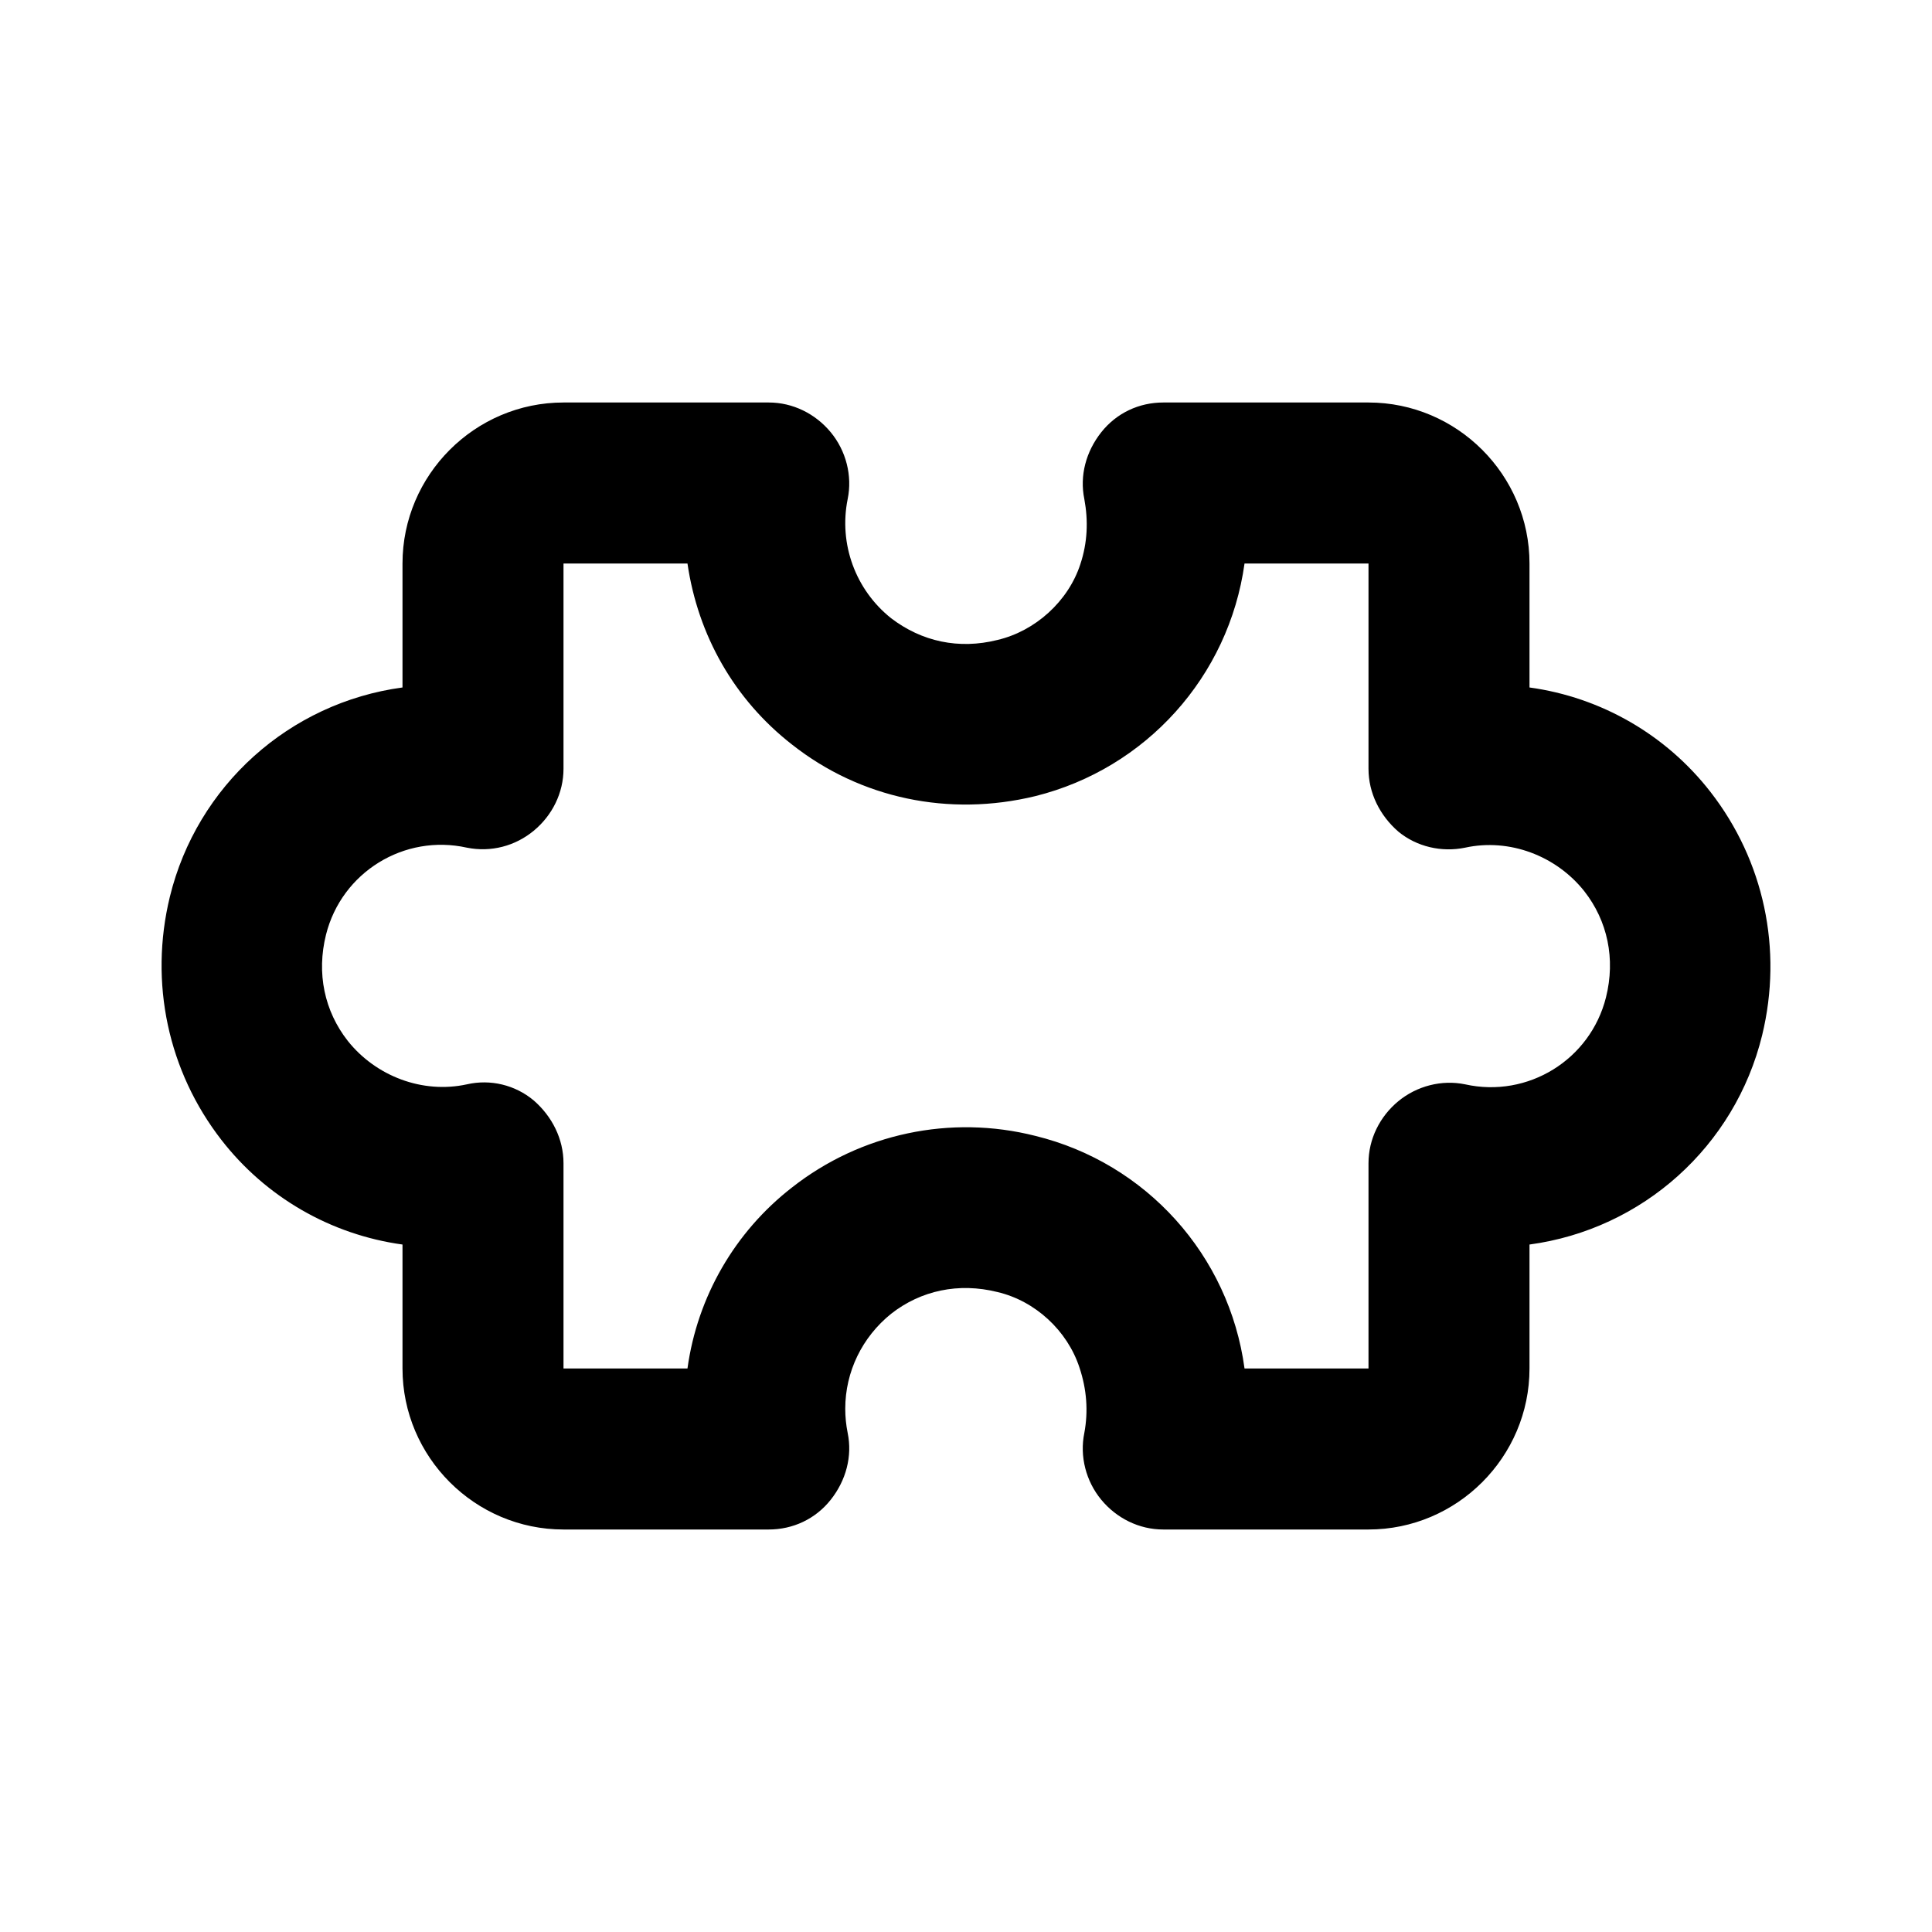
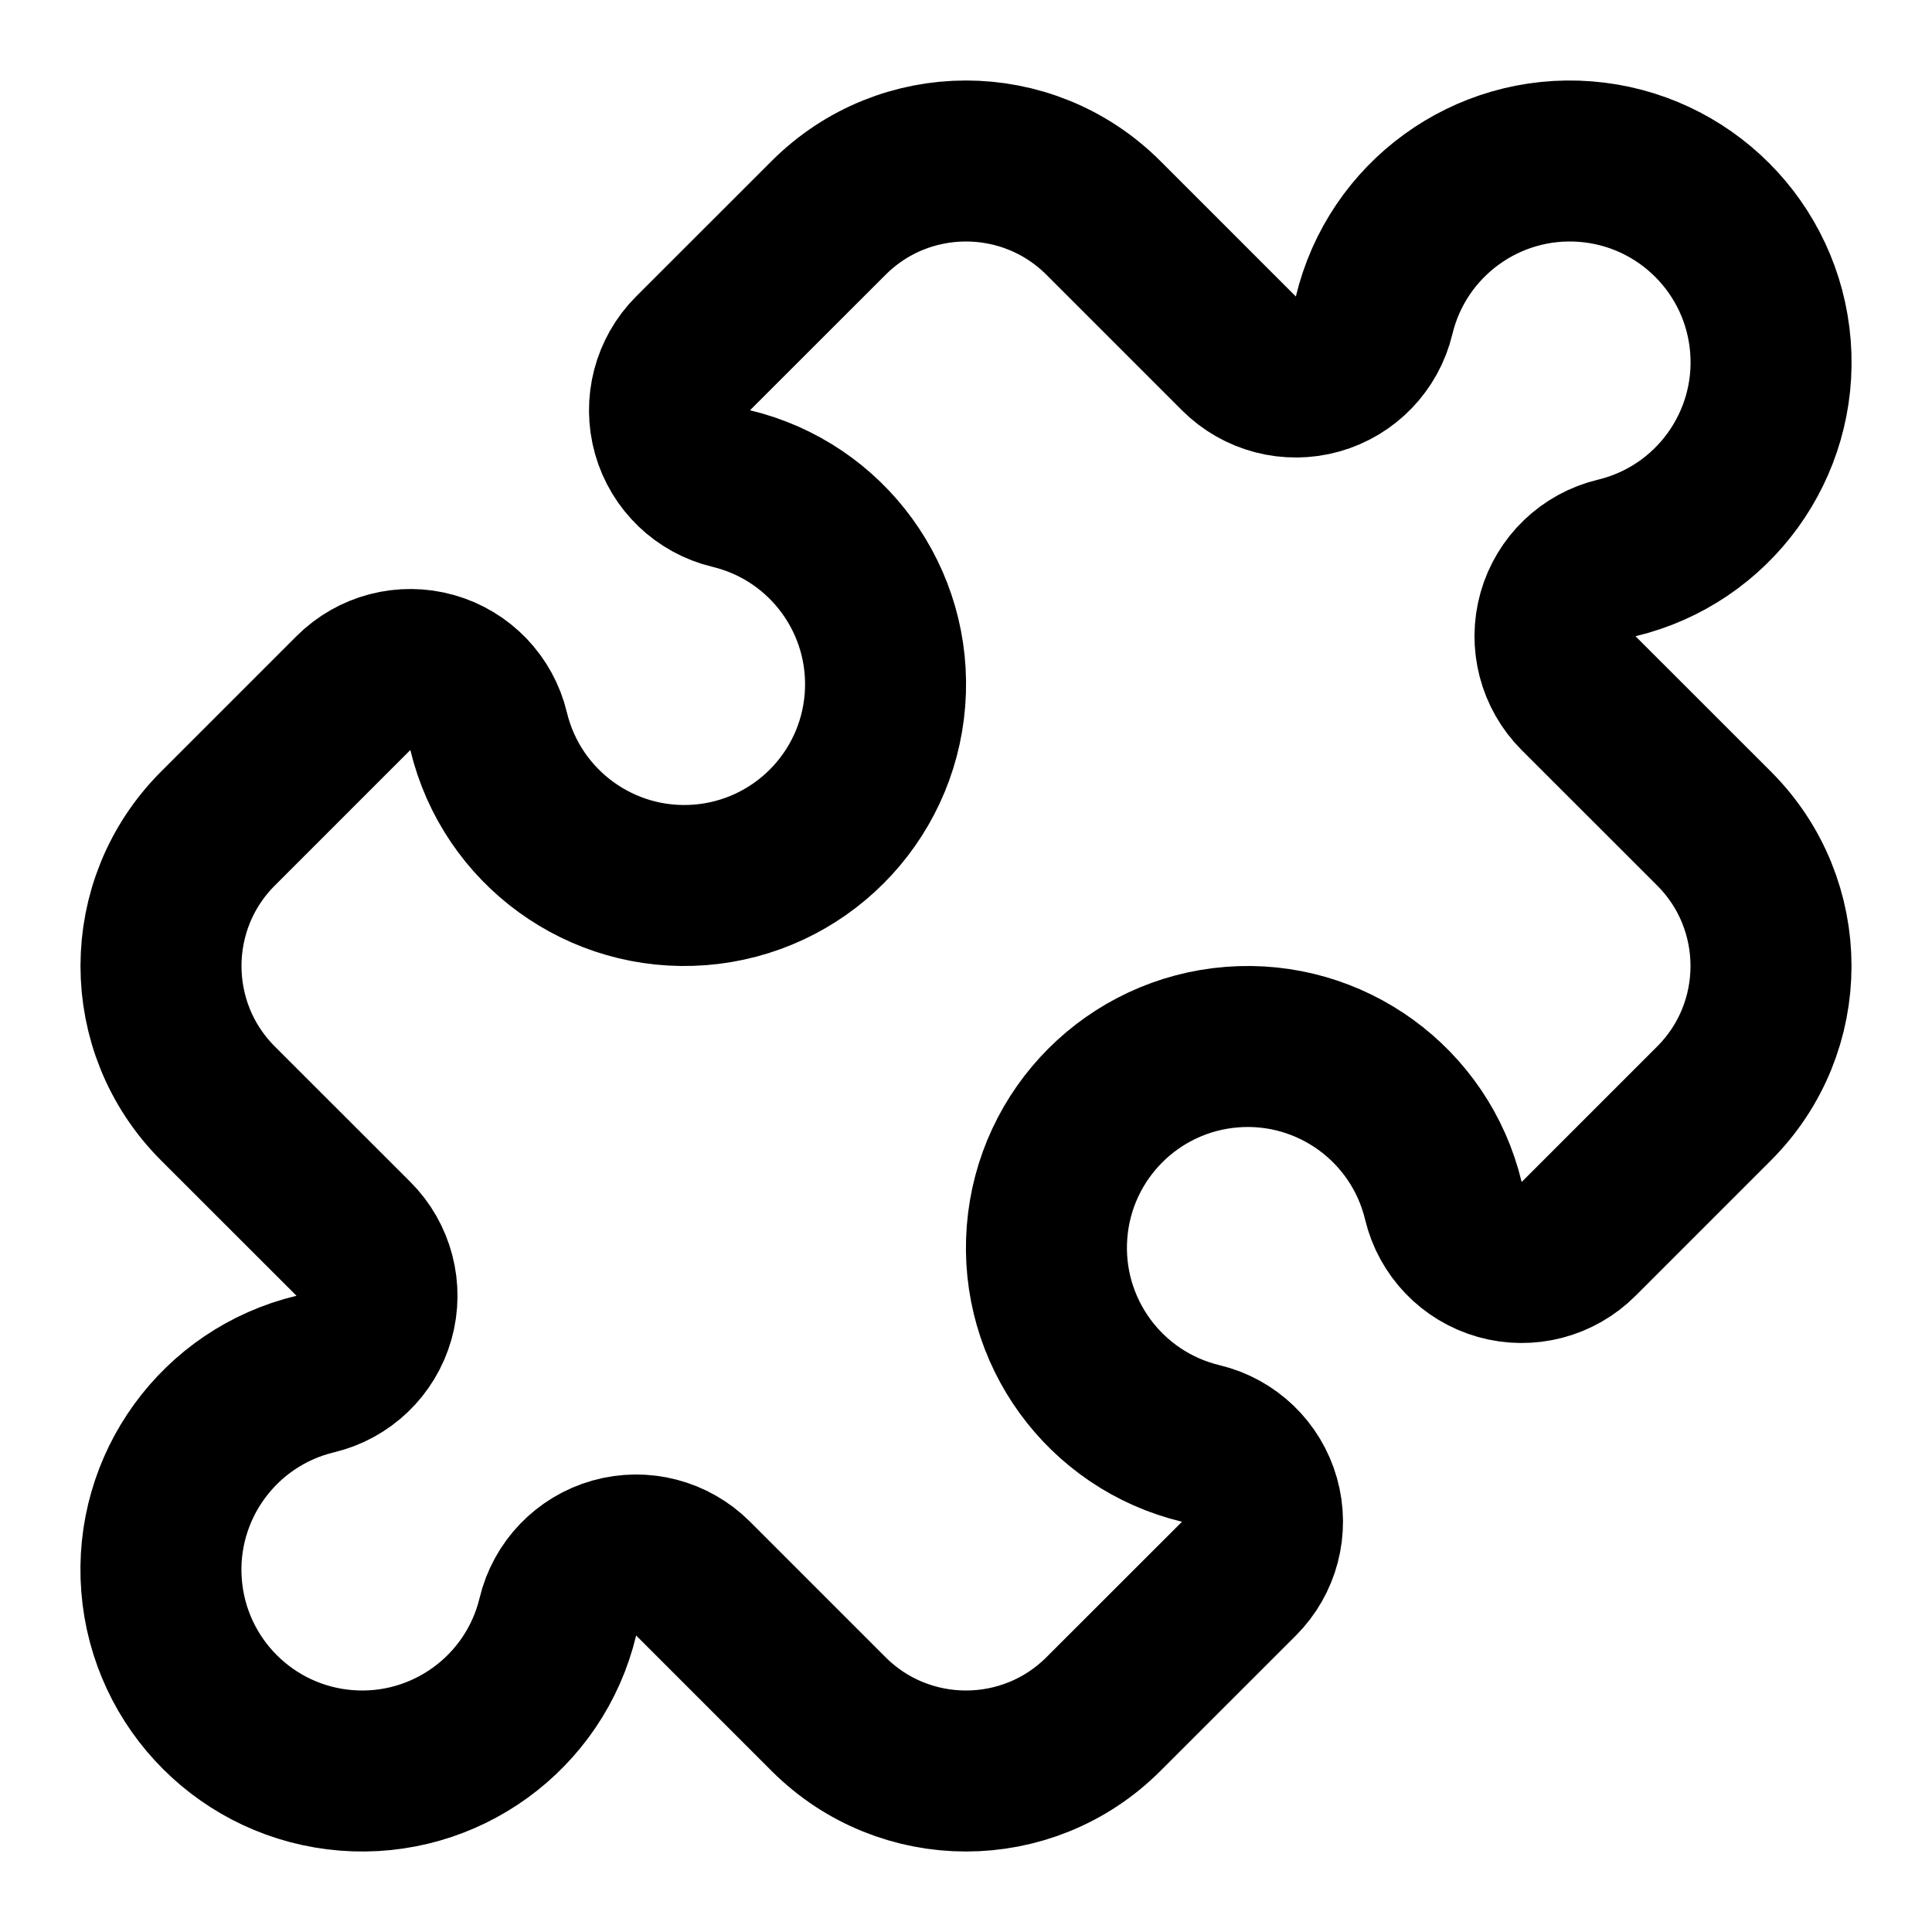
<svg xmlns="http://www.w3.org/2000/svg" viewBox="0 0 24 24">
-   <path fill="currentColor" d="M19 8.54V7c0-1.1-.9-2-2-2h-2.55c-.3 0-.58.13-.77.37s-.27.54-.21.83c.05.27.04.54-.05.81c-.15.46-.56.83-1.03.94c-.48.12-.94.02-1.32-.27a1.51 1.51 0 0 1-.54-1.48c.06-.29-.02-.6-.21-.83S9.85 5 9.55 5H7c-1.1 0-2 .9-2 2v1.54a3.45 3.45 0 0 0-2.89 2.6c-.26 1.07-.02 2.17.64 3.02A3.44 3.44 0 0 0 5 15.46V17c0 1.1.9 2 2 2h2.55c.3 0 .58-.13.77-.37s.27-.54.21-.83q-.03-.15-.03-.3c0-.46.21-.89.57-1.18c.37-.29.84-.39 1.32-.27c.47.11.87.48 1.02.94q.135.405.06.81c-.06.29.02.6.21.83s.47.37.77.37H17c1.1 0 2-.9 2-2v-1.54a3.45 3.45 0 0 0 2.89-2.6c.26-1.07.02-2.17-.64-3.02A3.44 3.44 0 0 0 19 8.54m.95 3.85a1.474 1.474 0 0 1-1.75 1.08c-.29-.06-.6.02-.83.21s-.37.47-.37.77V17h-1.54a3.45 3.45 0 0 0-2.6-2.89a3.5 3.5 0 0 0-3.02.64A3.44 3.44 0 0 0 8.54 17H7v-2.55c0-.3-.14-.58-.37-.78a.96.96 0 0 0-.83-.2c-.55.12-1.13-.1-1.48-.54c-.29-.37-.39-.84-.27-1.32a1.474 1.474 0 0 1 1.75-1.08c.3.06.6-.02.83-.21S7 9.85 7 9.55V7h1.54c.13.89.58 1.69 1.3 2.25c.85.67 1.95.9 3.02.64A3.47 3.47 0 0 0 15.46 7H17v2.55c0 .3.14.58.37.78c.23.19.54.26.83.2c.55-.12 1.13.1 1.48.54c.29.37.39.84.27 1.32" />
+   <path fill="none" stroke="currentColor" stroke-linecap="round" stroke-linejoin="round" stroke-width="2" d="M15.39 4.39a1 1 0 0 0 1.68-.474a2.5 2.5 0 1 1 3.014 3.015a1 1 0 0 0-.474 1.68l1.683 1.682a2.414 2.414 0 0 1 0 3.414L19.61 15.39a1 1 0 0 1-1.68-.474a2.5 2.5 0 1 0-3.014 3.015a1 1 0 0 1 .474 1.68l-1.683 1.682a2.414 2.414 0 0 1-3.414 0L8.61 19.61a1 1 0 0 0-1.68.474a2.5 2.5 0 1 1-3.014-3.015a1 1 0 0 0 .474-1.68l-1.683-1.682a2.414 2.414 0 0 1 0-3.414L4.39 8.61a1 1 0 0 1 1.68.474a2.5 2.5 0 1 0 3.014-3.015a1 1 0 0 1-.474-1.68l1.683-1.682a2.414 2.414 0 0 1 3.414 0z" />
</svg>
